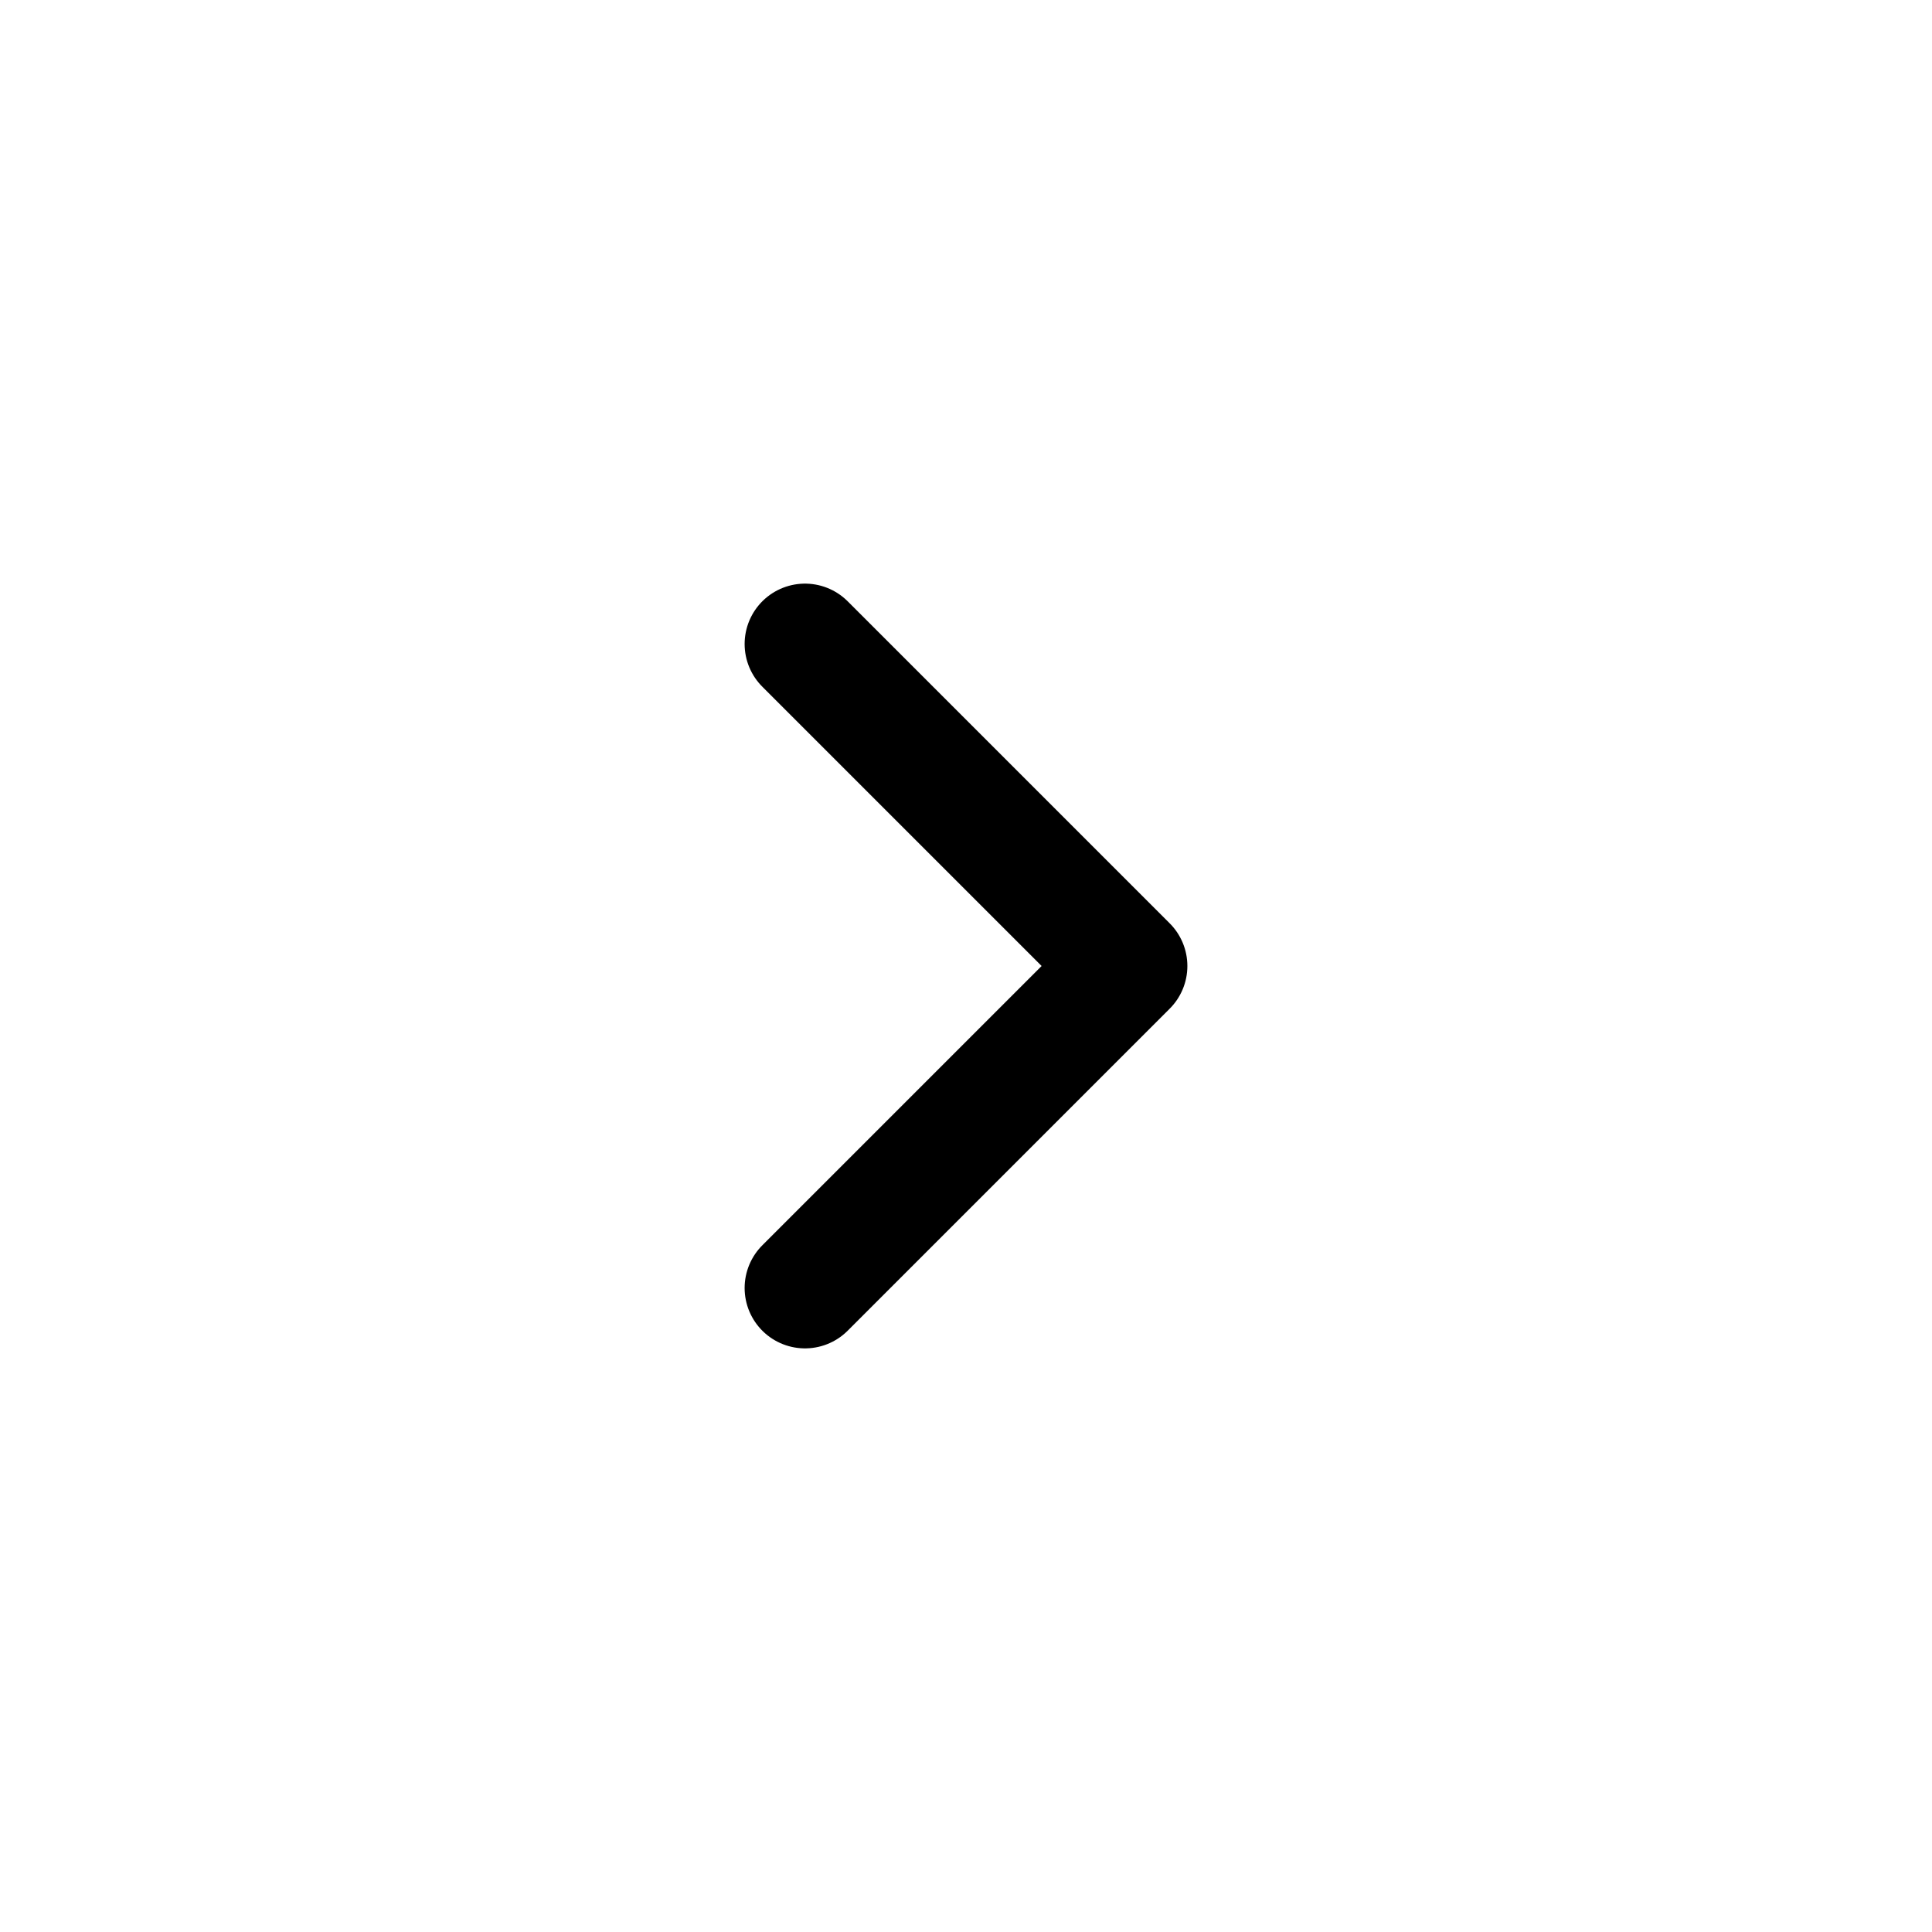
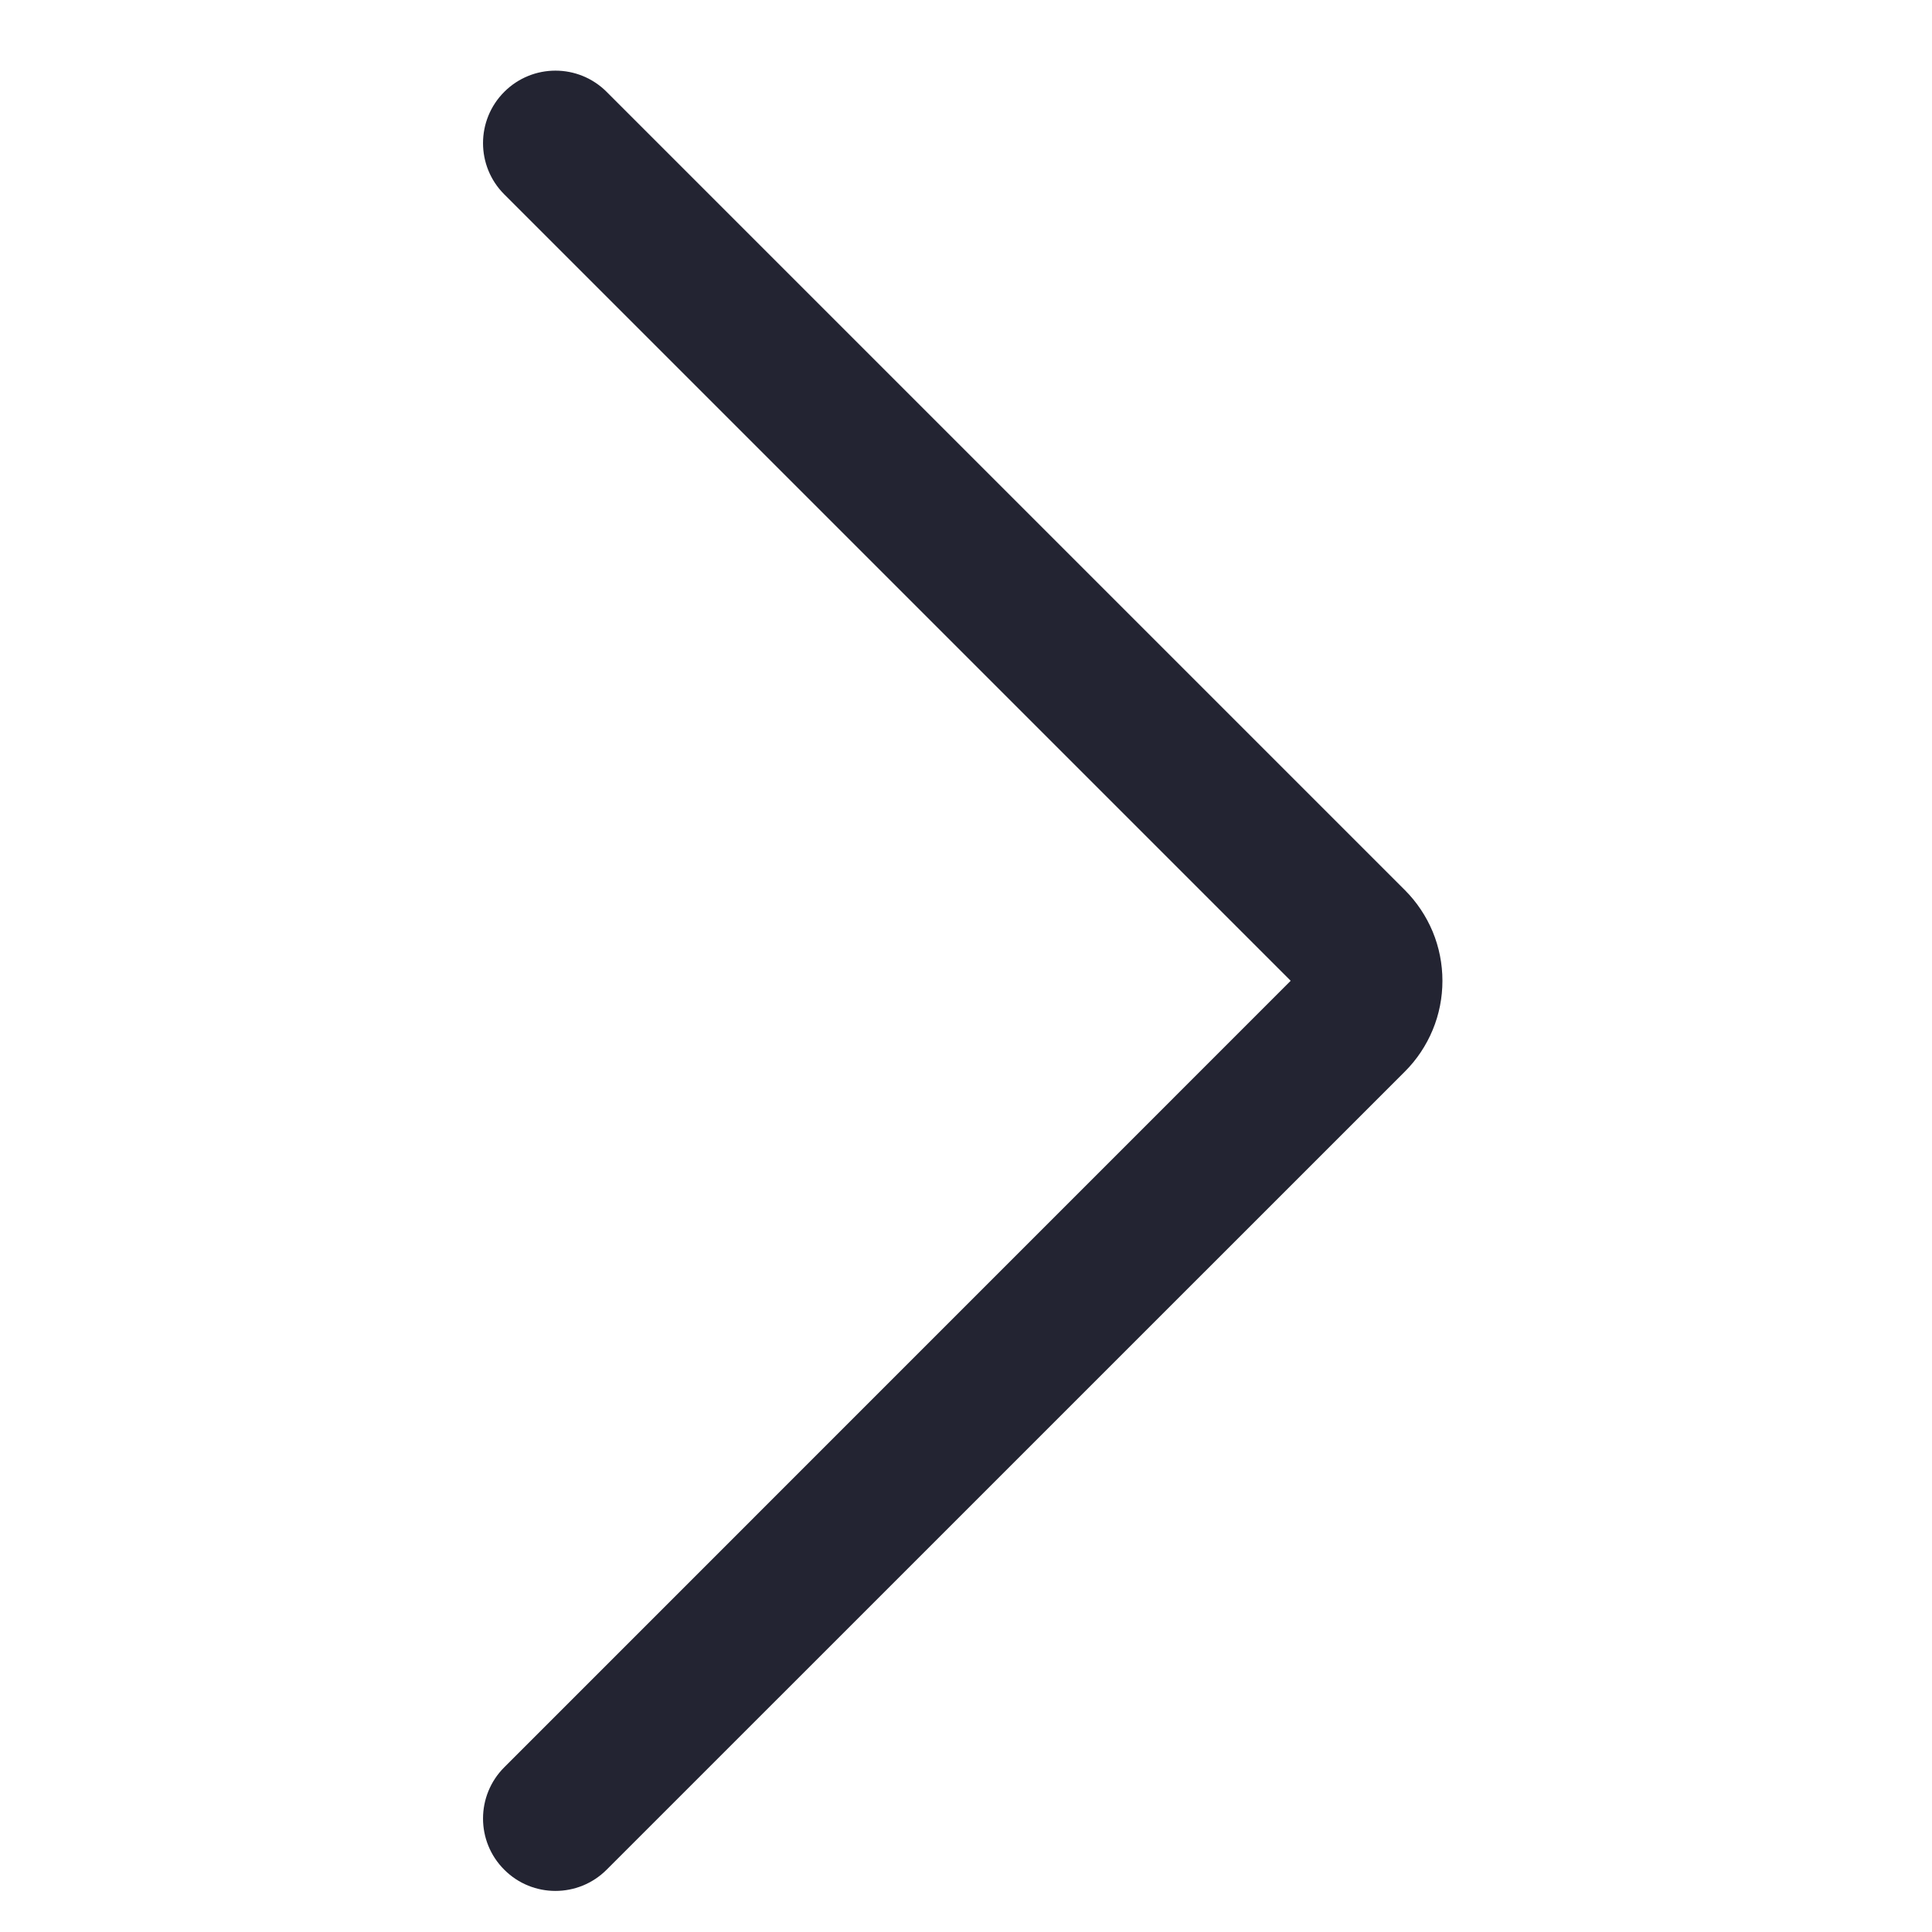
- <svg xmlns="http://www.w3.org/2000/svg" width="24" height="24" viewBox="0 0 24 24" fill="none">
-   <path d="M10 16L14 12L10 8" stroke="currentColor" stroke-width="1.5" stroke-linecap="round" stroke-linejoin="round" />
+ <svg xmlns="http://www.w3.org/2000/svg" viewBox="0 0 20 20" fill="currentColor">
+   <path d="M5.22 0.951C5.513 0.658 5.987 0.658 6.28 0.951L14.543 9.214C14.666 9.337 14.764 9.484 14.831 9.644C14.898 9.806 14.932 9.979 14.932 10.153C14.932 10.328 14.898 10.501 14.831 10.662C14.764 10.823 14.667 10.969 14.544 11.092L6.28 19.355C5.987 19.648 5.512 19.648 5.22 19.355C4.927 19.063 4.927 18.588 5.22 18.295L13.361 10.153L5.22 2.012C4.927 1.719 4.927 1.244 5.22 0.951Z" fill="#232432" />
</svg>
